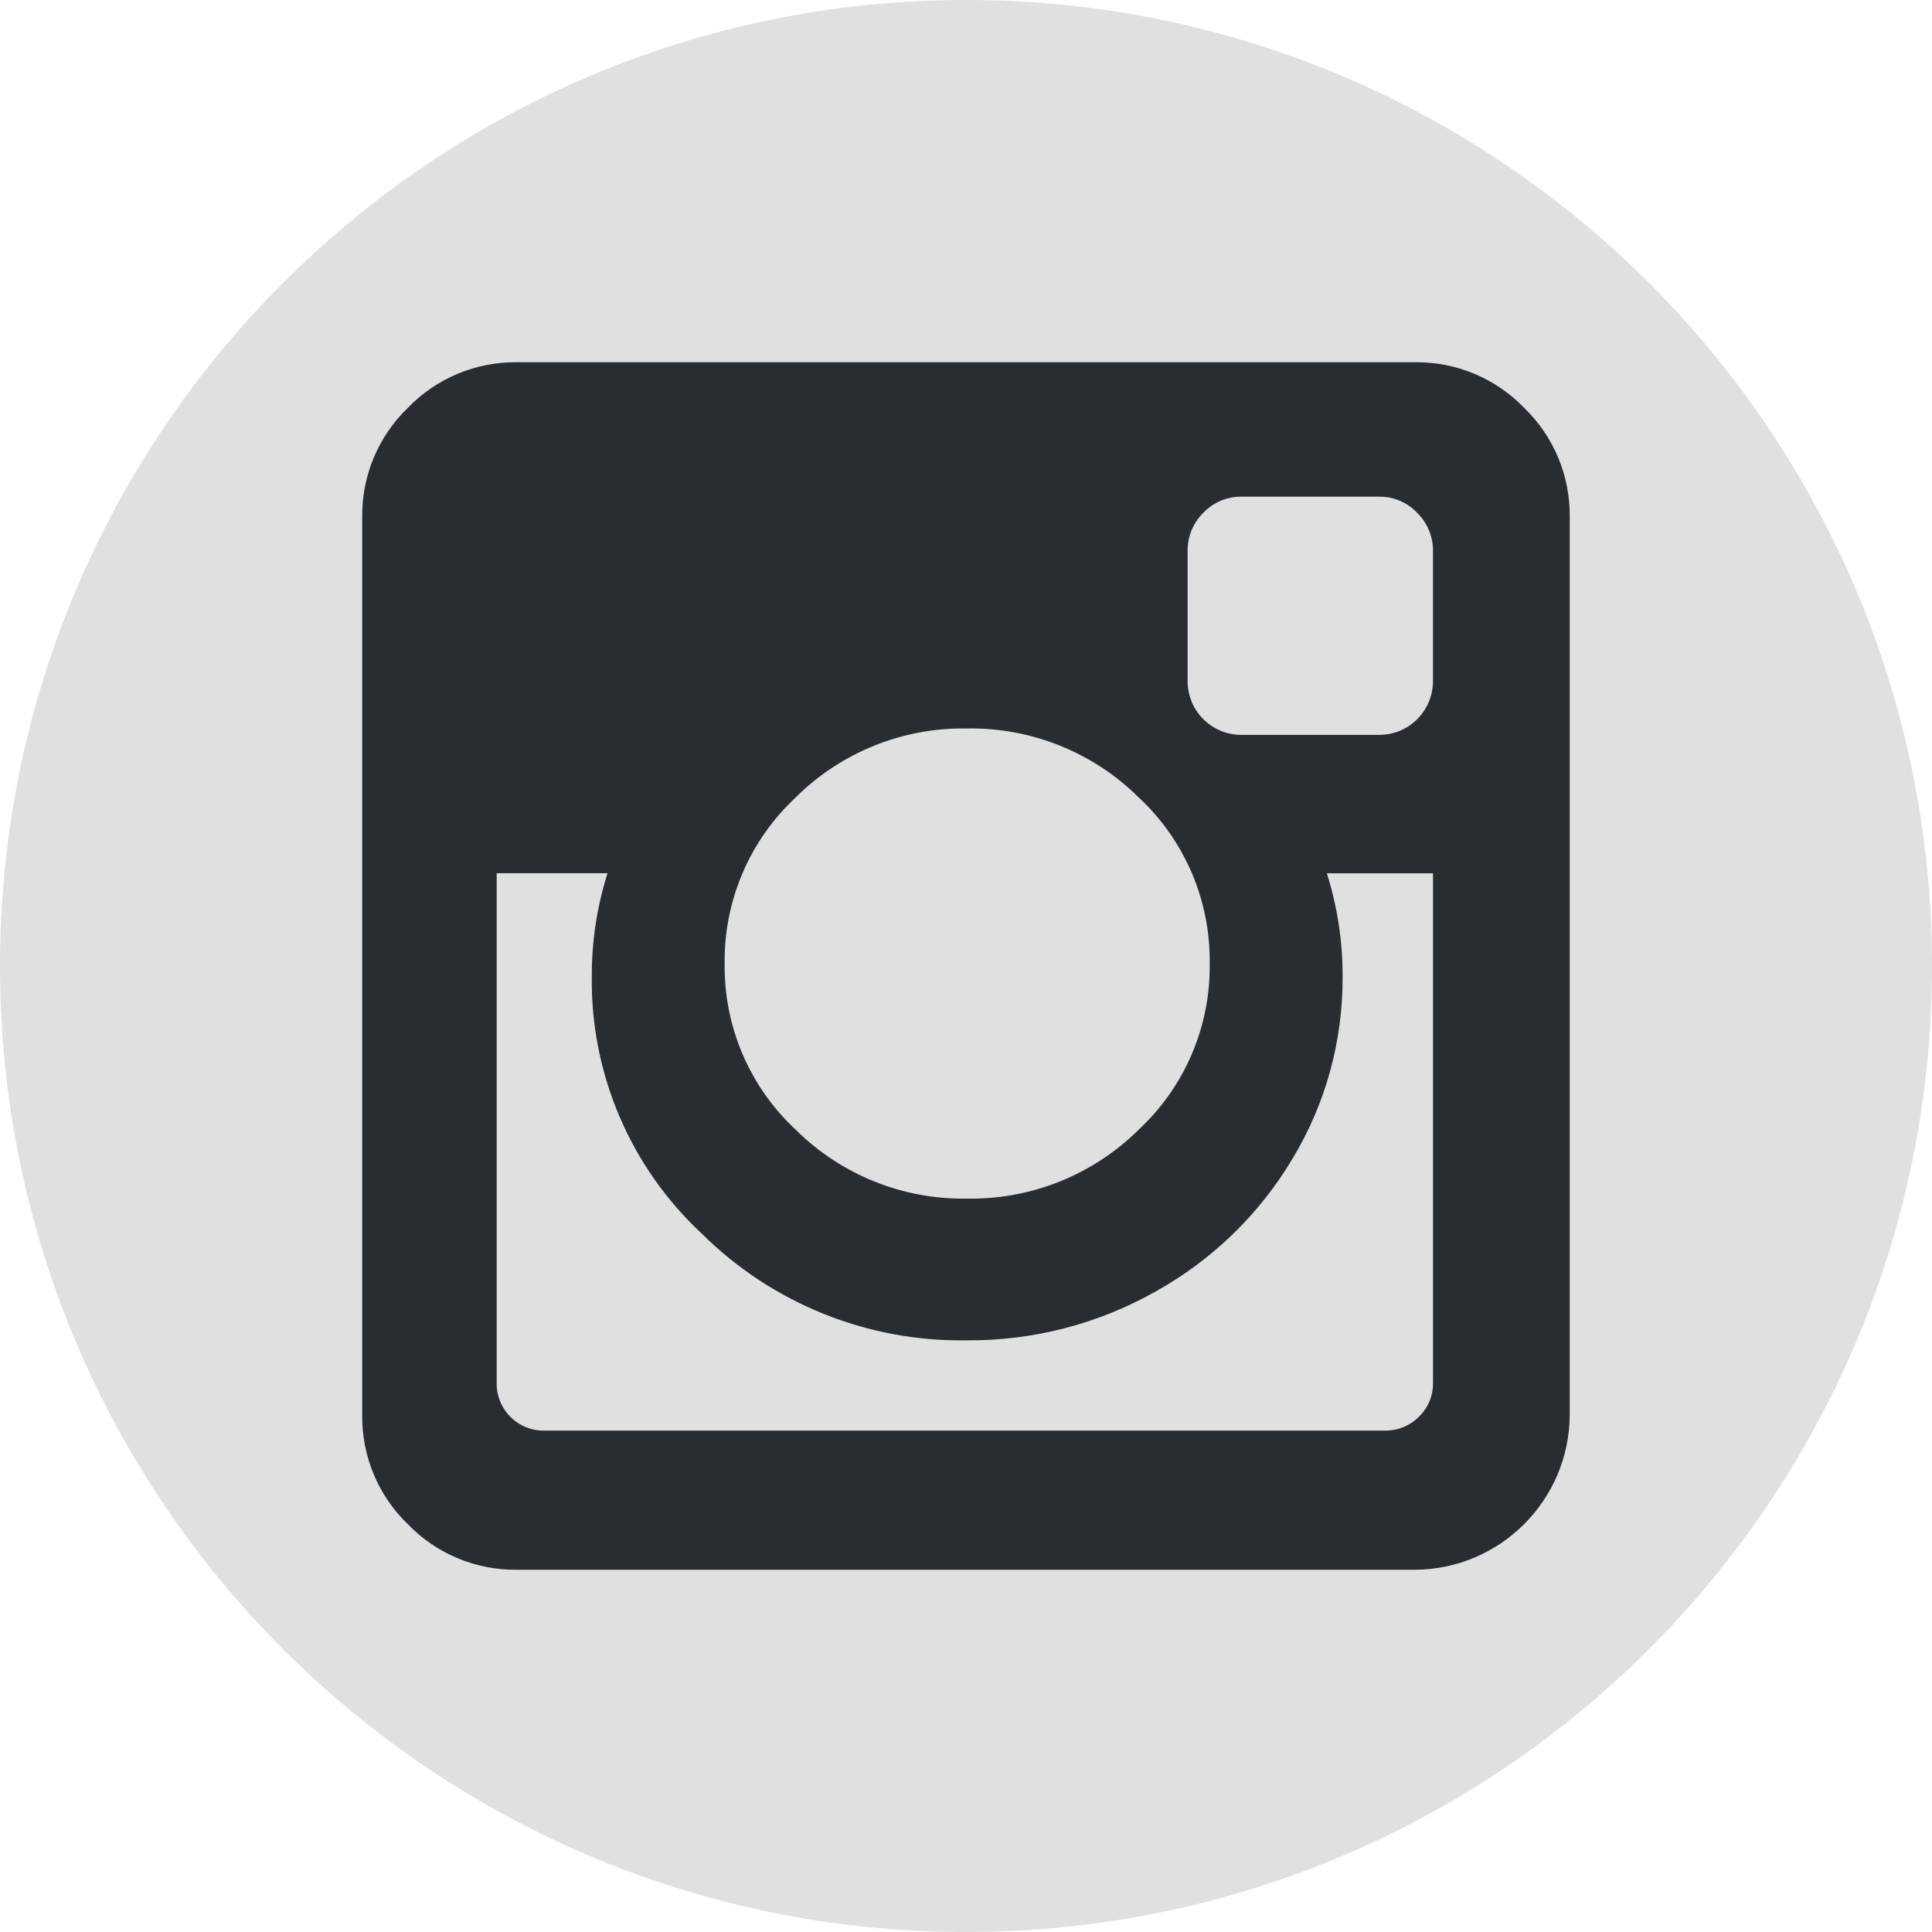
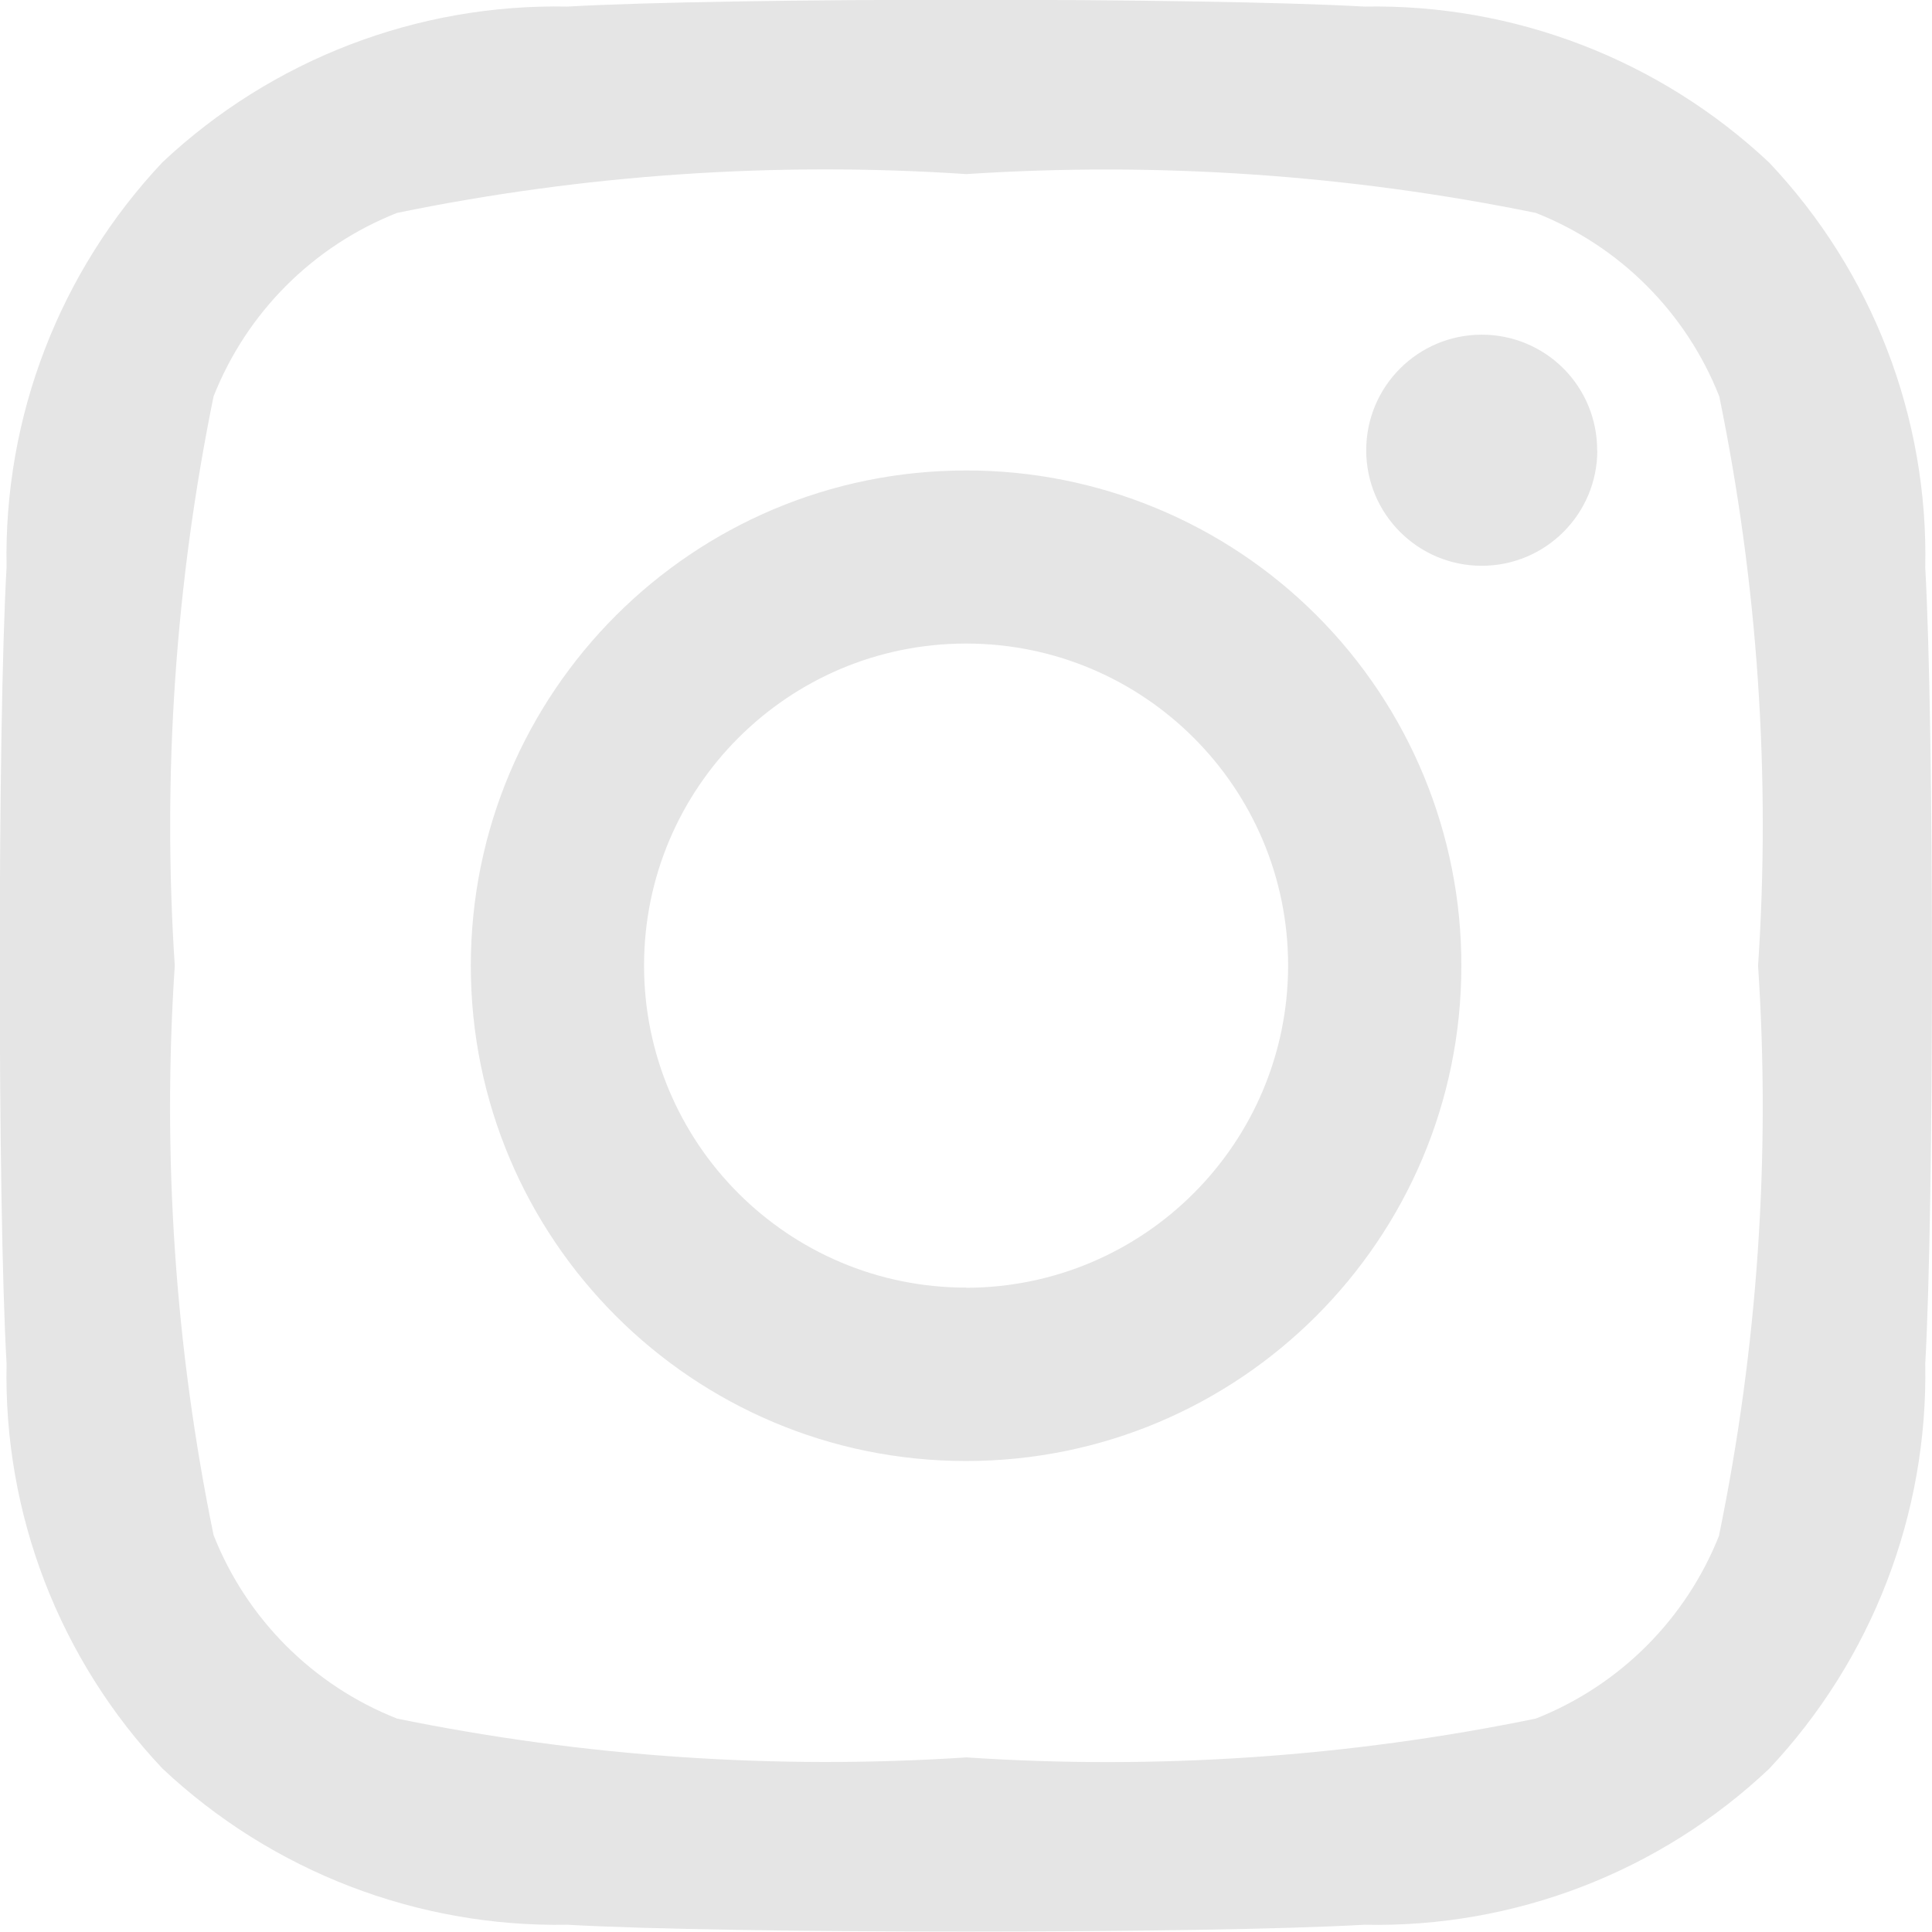
- <svg xmlns="http://www.w3.org/2000/svg" viewBox="0 0 64 64">
-   <path data-name="Path 1170" d="M32 0A32 32 0 110 32 32 32 0 0132 0z" fill="#dfe0e0" />
-   <path data-name="Path 1174" d="M50.49 13.511A4.937 4.937 0 0046.87 12H17.13a4.938 4.938 0 00-3.62 1.511 4.937 4.937 0 00-1.511 3.619v29.74a4.937 4.937 0 001.51 3.62A4.939 4.939 0 0017.13 52h29.74a5.157 5.157 0 005.129-5.13V17.13a4.937 4.937 0 00-1.509-3.619zm-24.128 12.9a7.858 7.858 0 015.664-2.279 7.891 7.891 0 015.69 2.279 7.38 7.38 0 012.357 5.508 7.379 7.379 0 01-2.357 5.507 7.887 7.887 0 01-5.69 2.279 7.859 7.859 0 01-5.664-2.279 7.379 7.379 0 01-2.357-5.507 7.381 7.381 0 012.357-5.505zM47.469 45.8a1.517 1.517 0 01-.47 1.135 1.552 1.552 0 01-1.12.456H18.042a1.557 1.557 0 01-1.589-1.591V28.927h3.672a11.214 11.214 0 00-.521 3.412 11.436 11.436 0 003.646 8.529 12.168 12.168 0 008.776 3.532 12.518 12.518 0 006.251-1.615 12.159 12.159 0 004.531-4.388 11.539 11.539 0 001.667-6.055 11.215 11.215 0 00-.521-3.412h3.516V45.8zm0-23.256a1.78 1.78 0 01-1.8 1.8h-4.528a1.778 1.778 0 01-1.8-1.8V18.25a1.748 1.748 0 01.521-1.263 1.715 1.715 0 011.276-.534h4.531a1.713 1.713 0 011.276.534 1.747 1.747 0 01.524 1.263z" fill="#282d31" />
+ <svg xmlns="http://www.w3.org/2000/svg" width="11.453" height="11.45" viewBox="0 0 11.453 11.45">
+   <path id="instagram" d="M5.653,34.614A2.936,2.936,0,1,0,8.588,37.55,2.931,2.931,0,0,0,5.653,34.614Zm0,4.844A1.909,1.909,0,1,1,7.561,37.55a1.912,1.912,0,0,1-1.909,1.909Zm3.741-4.964a.685.685,0,1,1-.685-.685A.683.683,0,0,1,9.393,34.494Zm1.944.695a3.389,3.389,0,0,0-.925-2.4,3.411,3.411,0,0,0-2.4-.925c-.945-.054-3.779-.054-4.724,0a3.406,3.406,0,0,0-2.4.922,3.4,3.4,0,0,0-.925,2.4c-.054.945-.054,3.779,0,4.724a3.389,3.389,0,0,0,.925,2.4,3.415,3.415,0,0,0,2.4.925c.945.054,3.779.054,4.724,0a3.389,3.389,0,0,0,2.4-.925,3.411,3.411,0,0,0,.925-2.4C11.391,38.966,11.391,36.135,11.338,35.189Zm-1.221,5.736a1.932,1.932,0,0,1-1.088,1.088,12.619,12.619,0,0,1-3.375.23,12.718,12.718,0,0,1-3.375-.23,1.932,1.932,0,0,1-1.088-1.088,12.619,12.619,0,0,1-.23-3.375,12.718,12.718,0,0,1,.23-3.375,1.932,1.932,0,0,1,1.088-1.088,12.619,12.619,0,0,1,3.375-.23,12.718,12.718,0,0,1,3.375.23,1.932,1.932,0,0,1,1.088,1.088,12.619,12.619,0,0,1,.23,3.375A12.612,12.612,0,0,1,10.116,40.925Z" transform="translate(0.075 -31.825)" fill="#e5e5e5" />
</svg>
